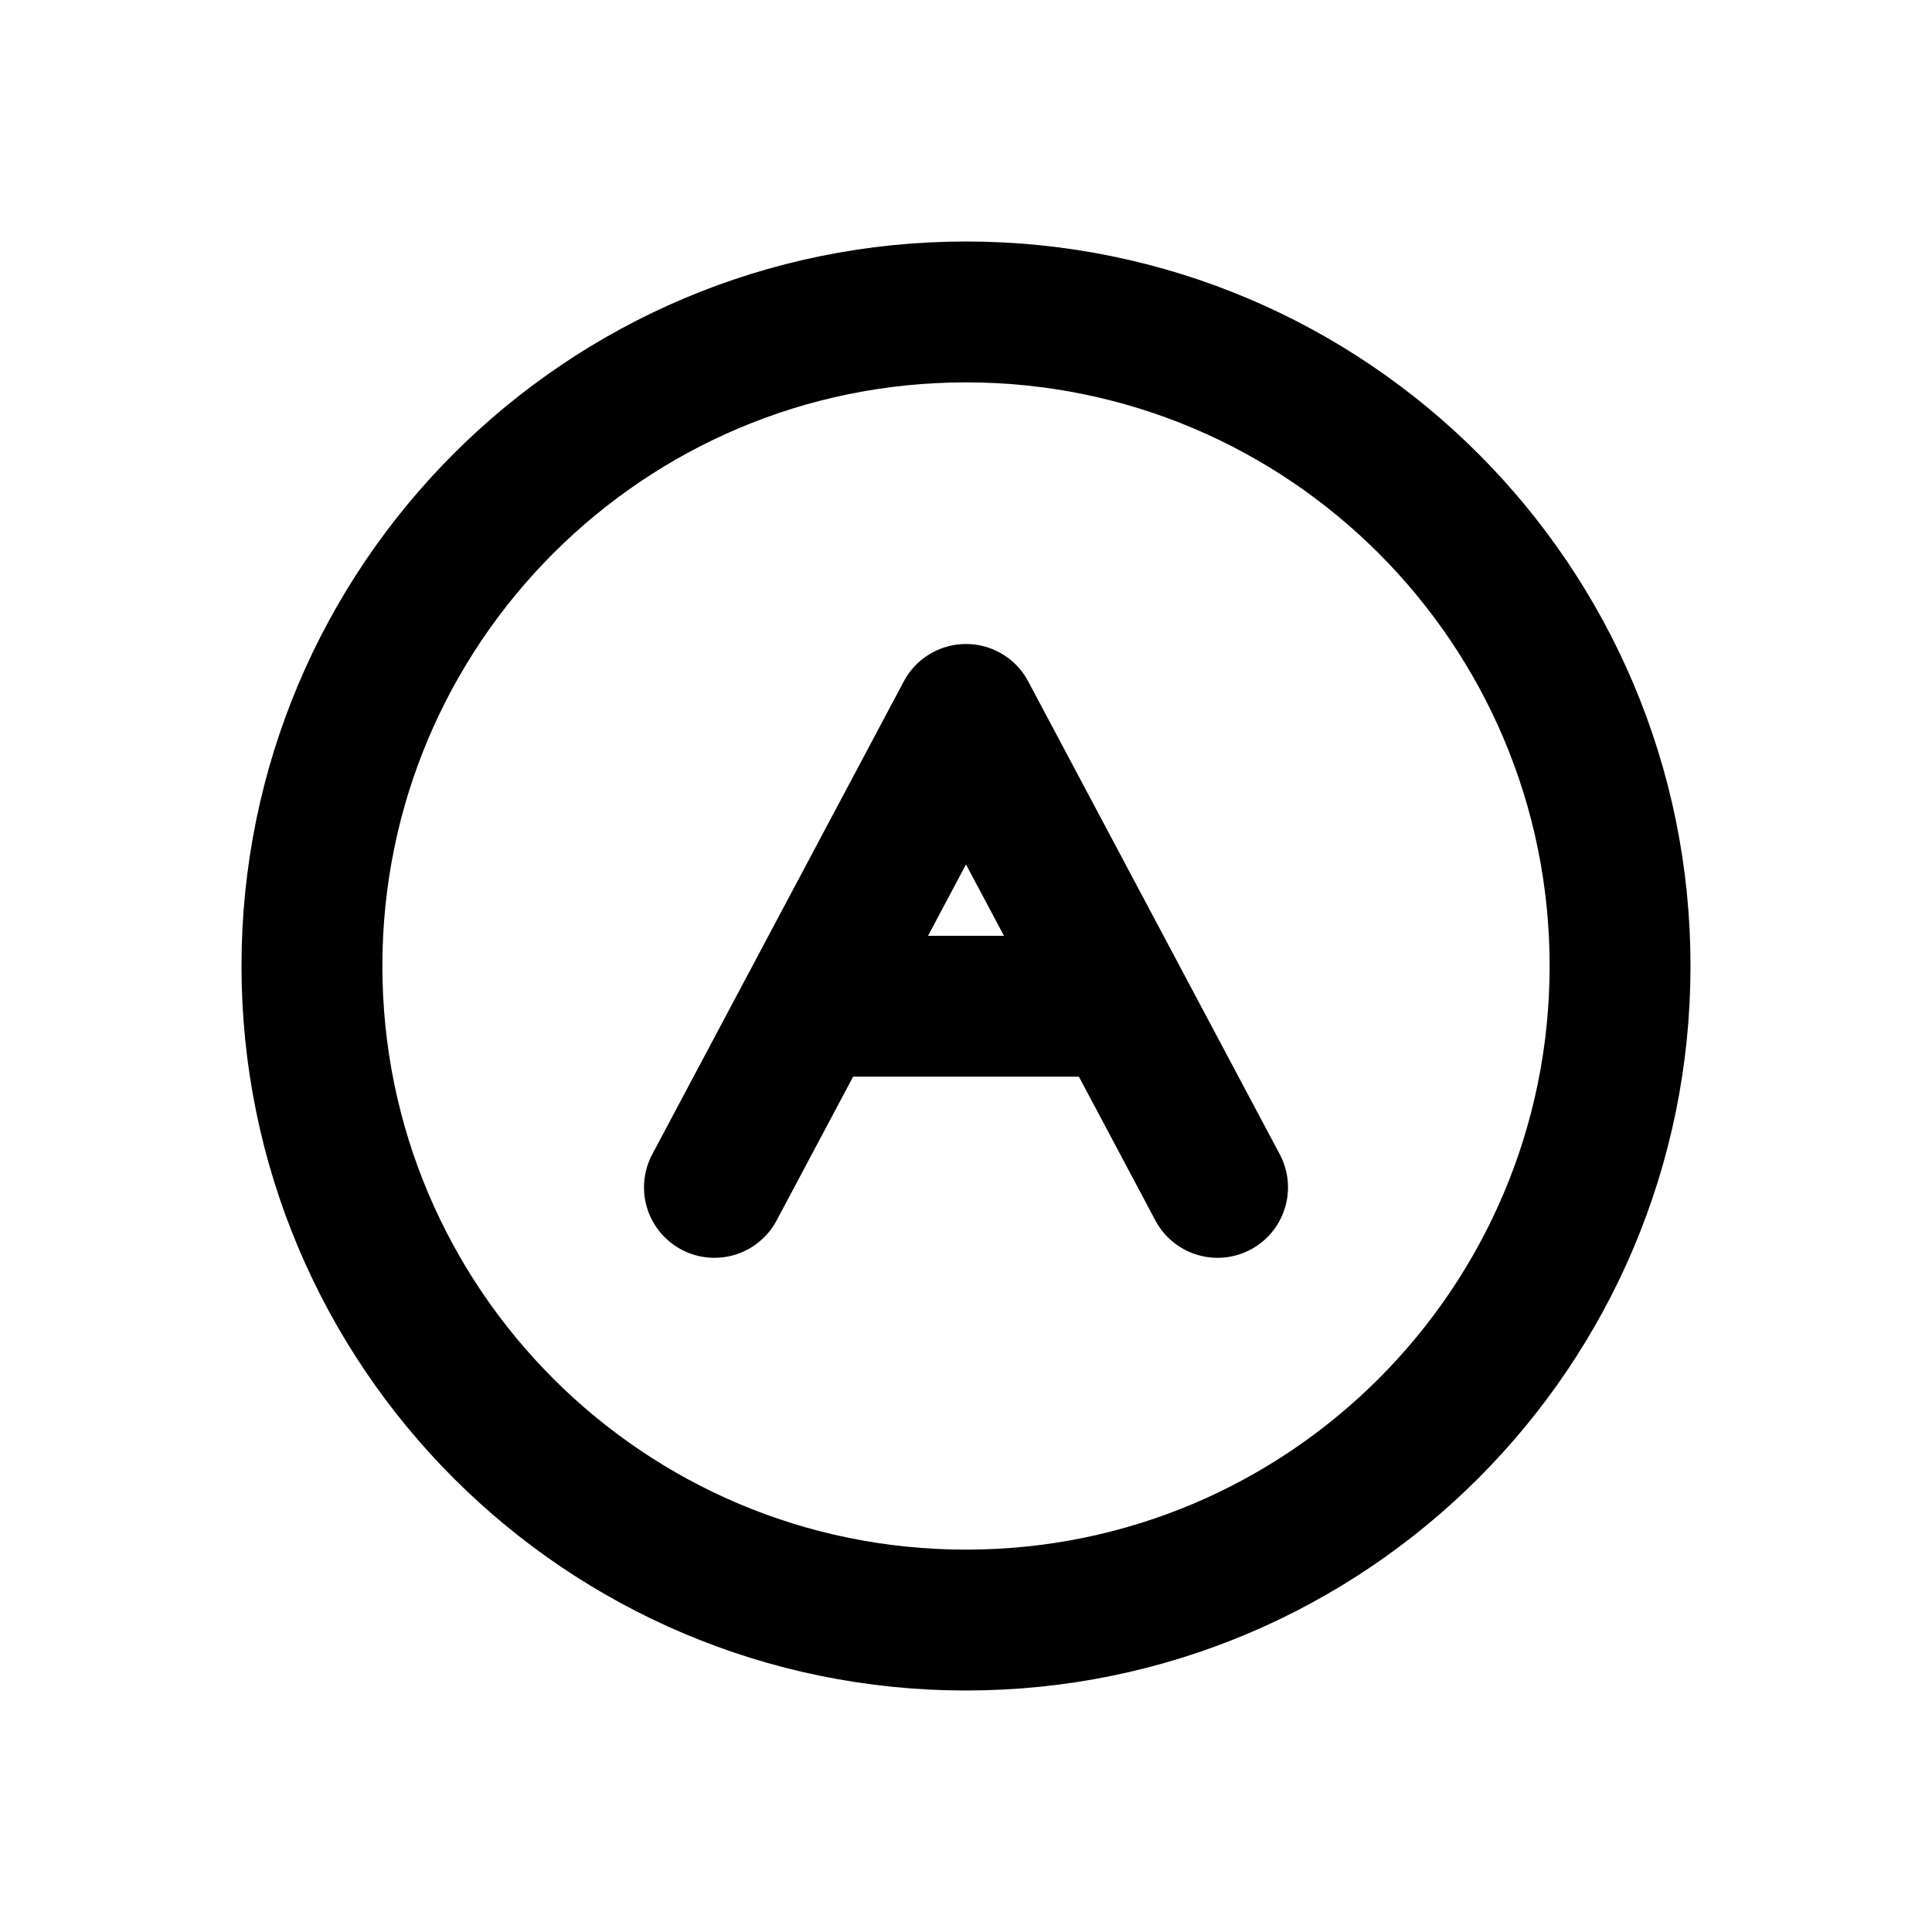
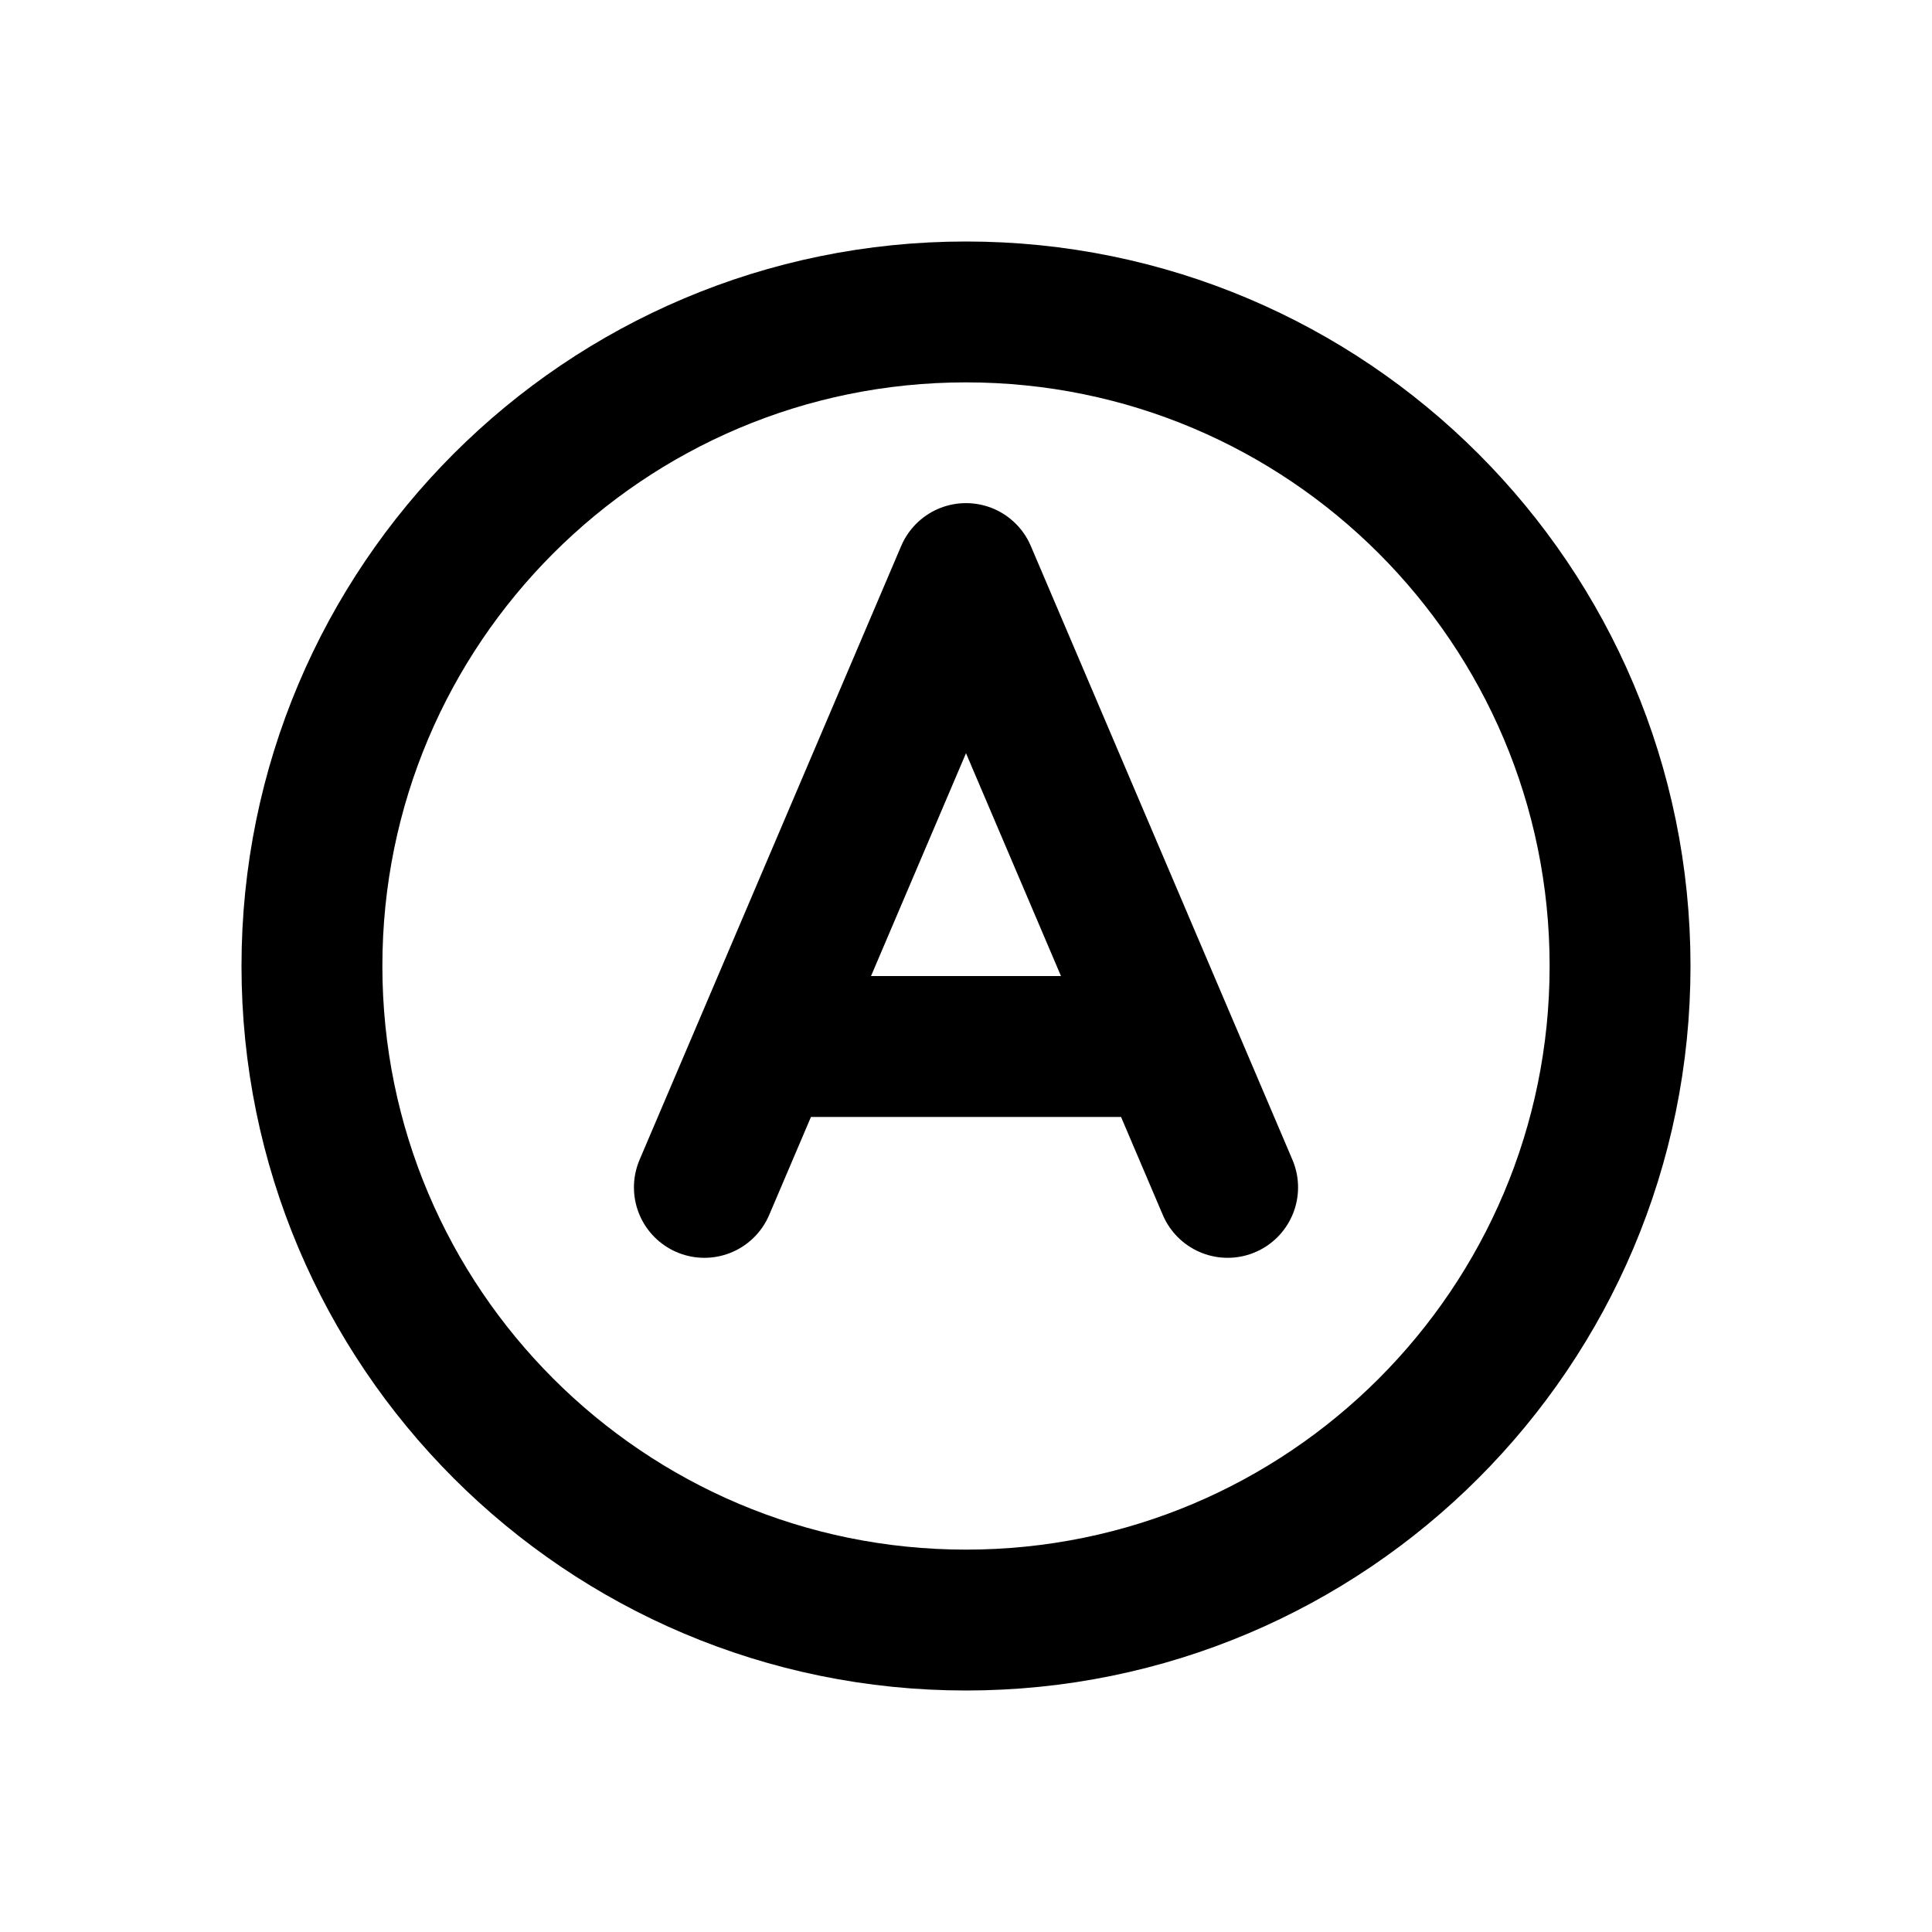
<svg xmlns="http://www.w3.org/2000/svg" width="24" height="24" viewBox="0 0 24 24" fill="none" stroke="currentColor" stroke-width="1.75" stroke-linecap="round" stroke-linejoin="round" aria-hidden="true" focusable="false">
  <circle cx="12" cy="12" r="8.125" />
-   <path d="M8.875 14.75L12 8.875 15.125 14.75M10.125 12.5H13.875" />
+   <path d="M8.75 14.75L12 7.125 15.25 14.75M9.5 13H14.5" />
</svg>
